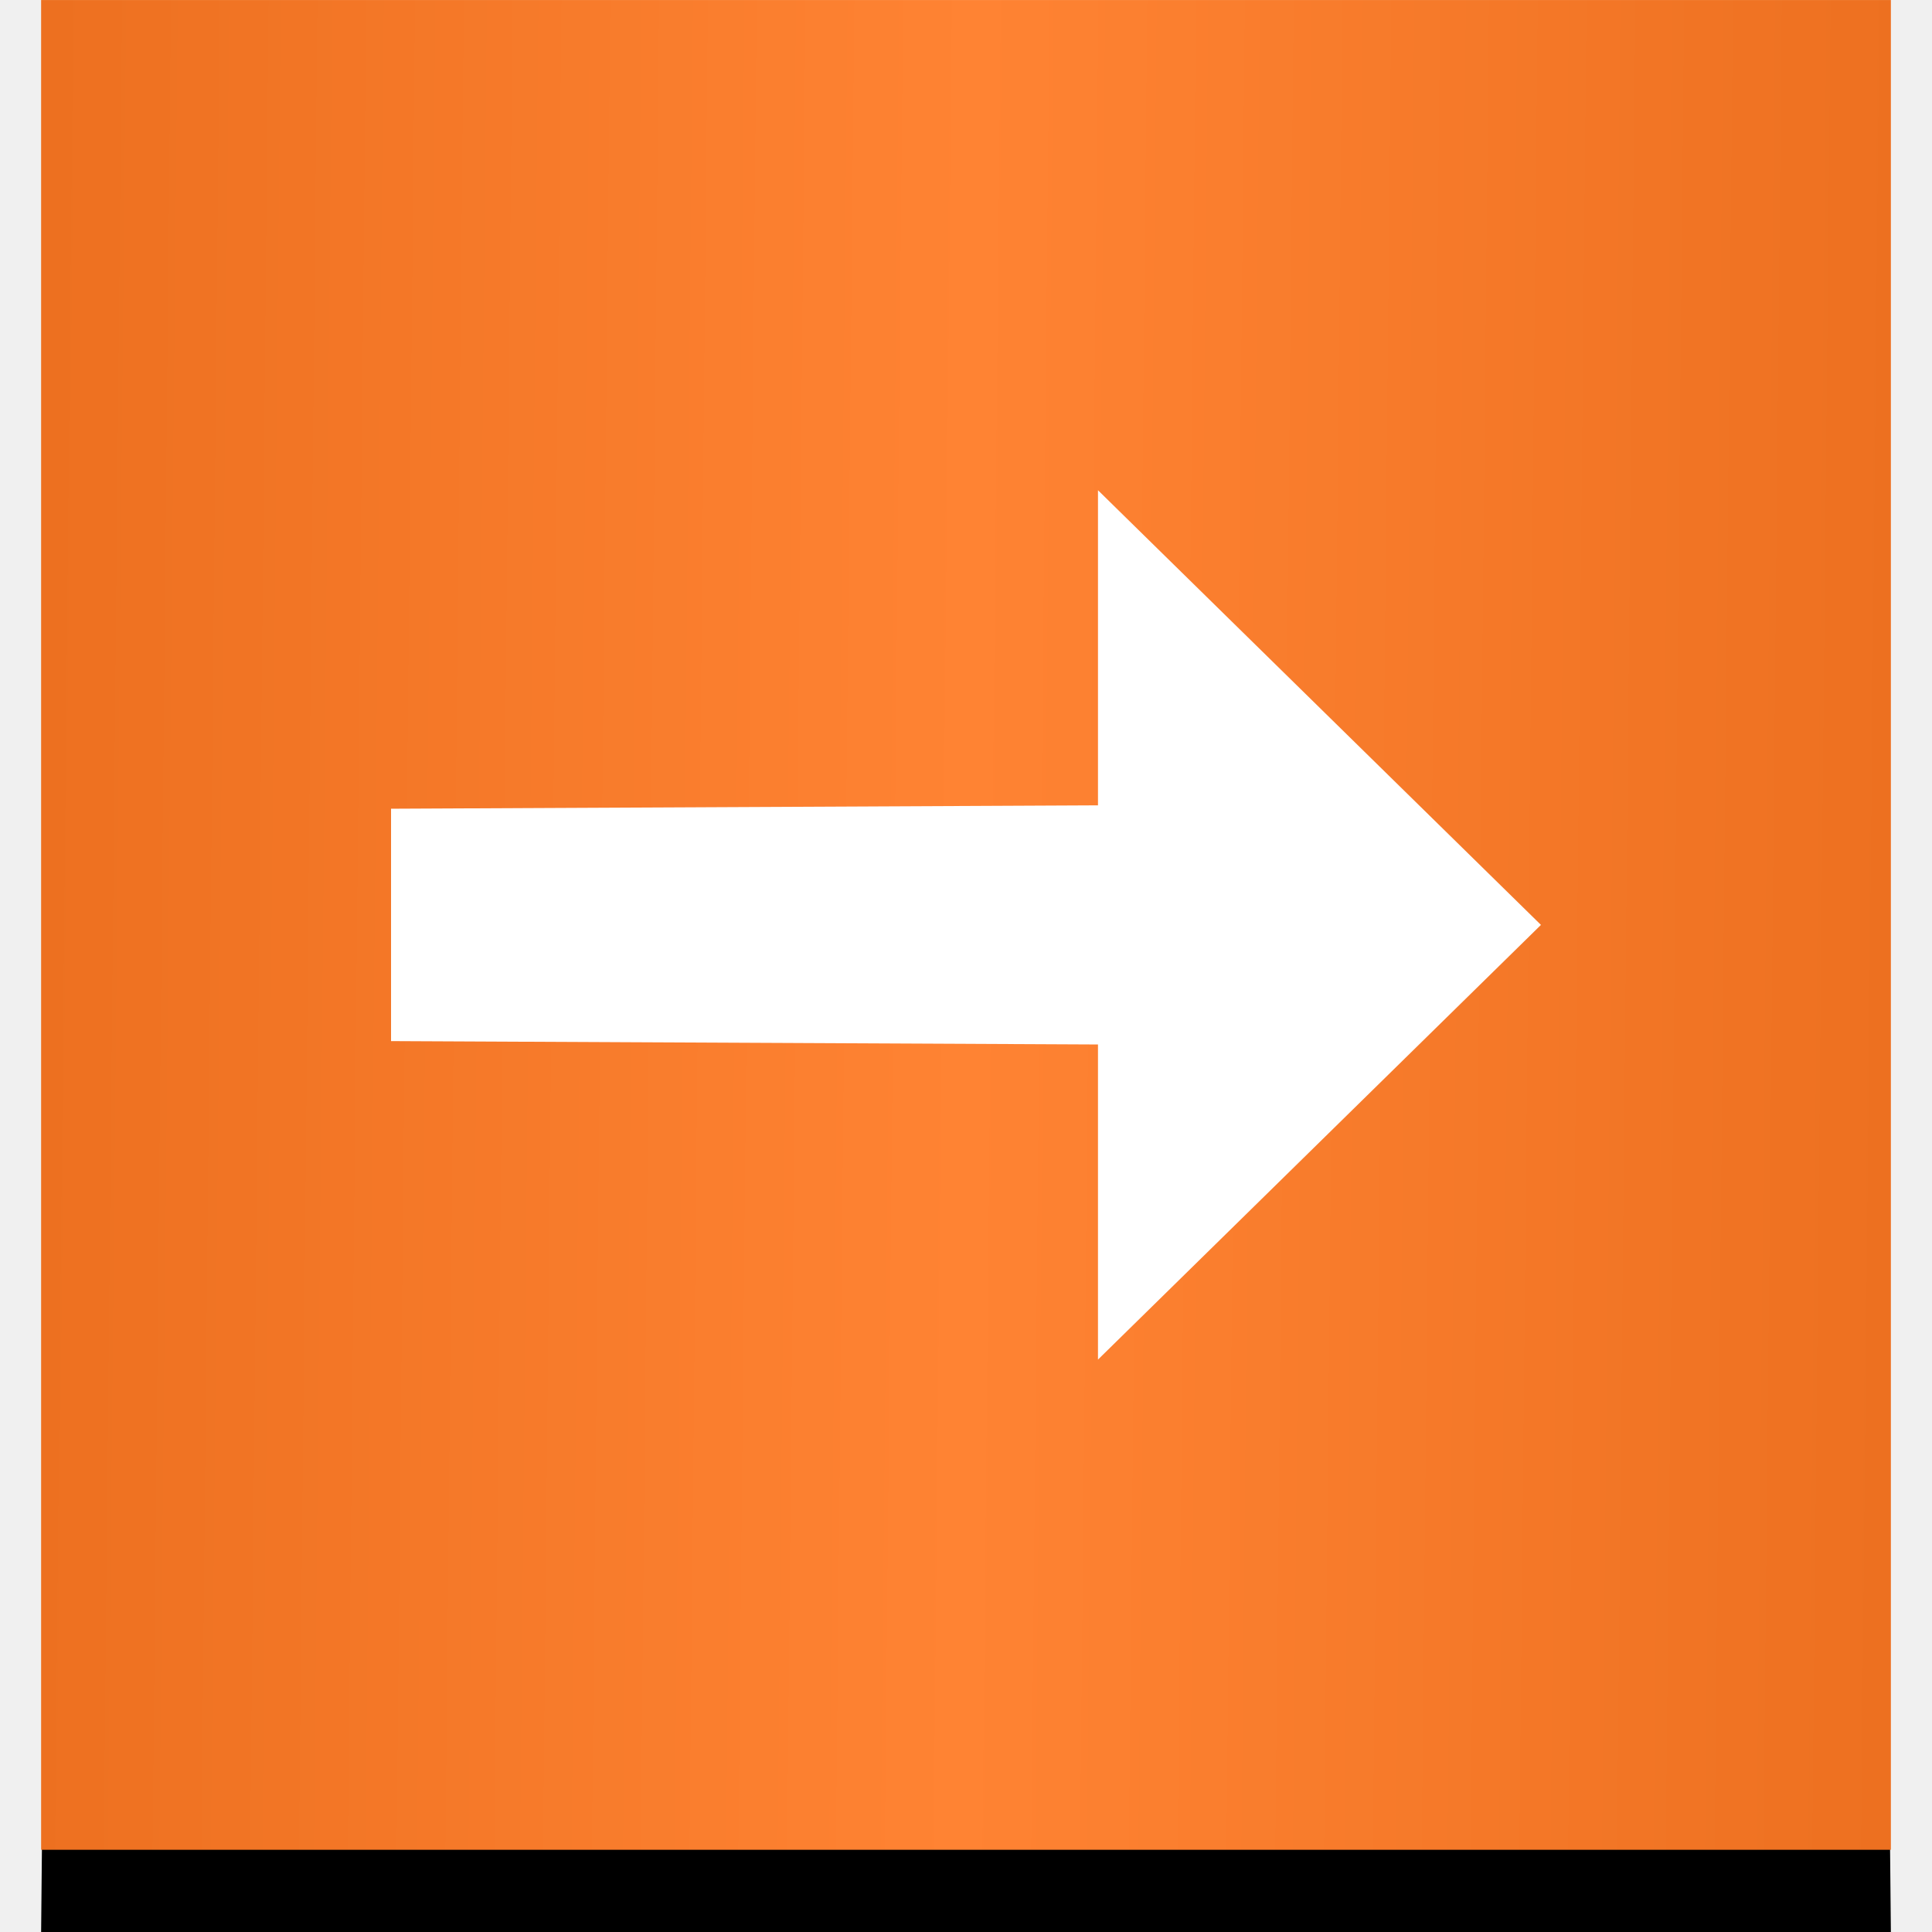
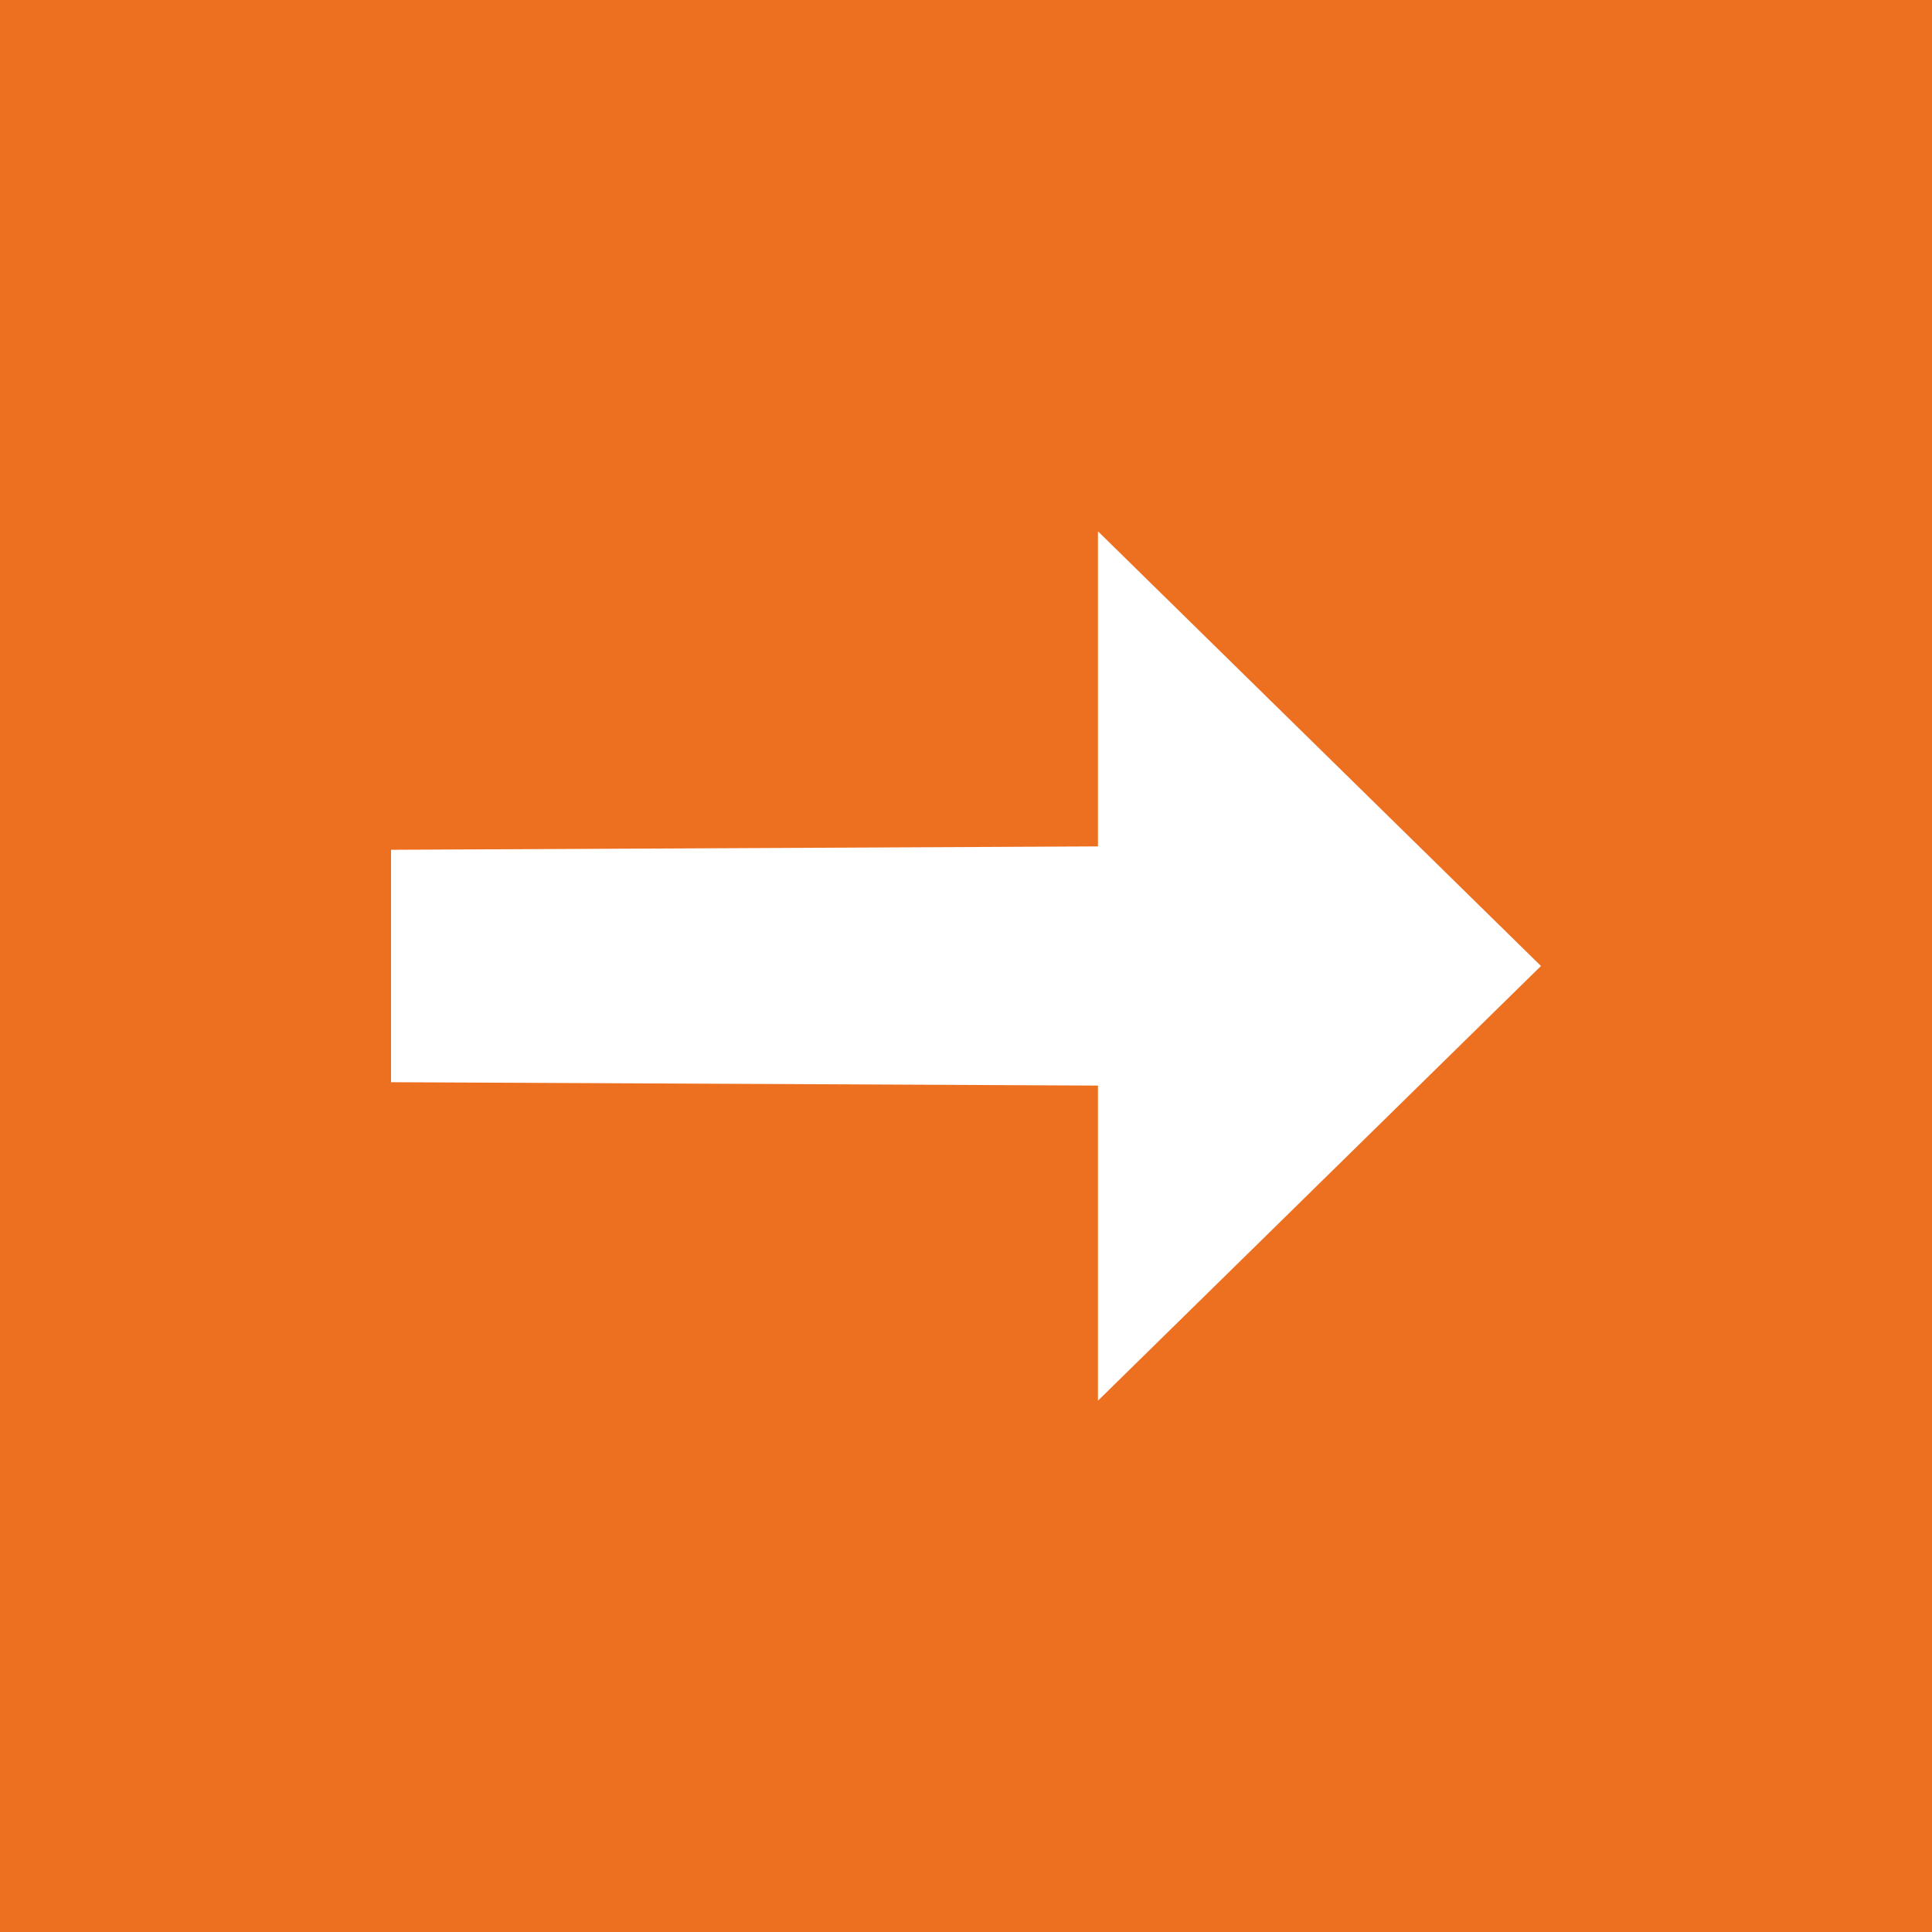
<svg xmlns="http://www.w3.org/2000/svg" xmlns:xlink="http://www.w3.org/1999/xlink" width="20" height="20" id="svg3499" version="1.1">
  <defs id="defs3501">
    <linearGradient xlink:href="#linearGradient4342" id="linearGradient4604" gradientUnits="userSpaceOnUse" x1="-1261.201" y1="676.297" x2="-1232.777" y2="676.049" />
    <linearGradient id="linearGradient4342">
      <stop style="stop-color:#ed7020;stop-opacity:1;" offset="0" id="stop4344" />
      <stop id="stop4350" offset="0.5" style="stop-color:#ff8333;stop-opacity:1;" />
      <stop style="stop-color:#ed7020;stop-opacity:1;" offset="1" id="stop4346" />
    </linearGradient>
    <linearGradient xlink:href="#linearGradient4342-1" id="linearGradient3891" gradientUnits="userSpaceOnUse" gradientTransform="matrix(1.005025,0,0,1.005025,70.11719,-65.63098)" x1="-921.019" y1="288.314" x2="-1320.083" y2="284.338" />
    <linearGradient id="linearGradient4342-1">
      <stop style="stop-color:#ed7020;stop-opacity:1;" offset="0" id="stop4344-7" />
      <stop id="stop4350-4" offset="0.5" style="stop-color:#ff8333;stop-opacity:1;" />
      <stop style="stop-color:#ed7020;stop-opacity:1;" offset="1" id="stop4346-0" />
    </linearGradient>
+     <linearGradient xlink:href="#linearGradient3886" id="linearGradient6987" gradientUnits="userSpaceOnUse" gradientTransform="matrix(1.005025,0,0,1.005025,70.11719,-65.63098)" x1="-921.019" y1="288.314" x2="-1320.083" y2="284.338" spreadMethod="pad" />
+     <linearGradient id="linearGradient3886">
+       <stop id="stop3888" offset="0" style="stop-color:#008ac2;stop-opacity:1;" />
+       <stop style="stop-color:#009cdc;stop-opacity:1;" offset="0.5" id="stop3890" />
+       <stop id="stop3892" offset="1" style="stop-color:#008ac2;stop-opacity:1;" />
+     </linearGradient>
+     <linearGradient xlink:href="#linearGradient3886" id="linearGradient3774" gradientUnits="userSpaceOnUse" gradientTransform="matrix(1.005025,0,0,1.005025,70.11719,-65.63098)" spreadMethod="pad" x1="-921.019" y1="288.314" x2="-1320.083" y2="284.338" />
  </defs>
  <g id="layer1" transform="translate(0,-1032.362)">
-     <g id="g3885" transform="matrix(0.04787143,0,0,0.04787143,60.55509,1032.586)">
-       <g id="g3958">
-         <path style="fill:#000000;fill-opacity:1;stroke:none" d="m -1254.06,205.114 396,0 2,208 -400,0 z" id="rect3943" />
-         <rect style="fill:url(#linearGradient3891);fill-opacity:1;stroke:none" id="rect3933" width="400" height="400" x="-1256.06" y="-4.671" />
-       </g>
-       <path style="fill:#ffffff;fill-opacity:1;stroke:none" d="m -1027.52,101.332 0,68.14 -152.87,0.731 0,50.251 152.87,0.731 0,68.14 95.79,-93.997 z" id="path3950" />
-     </g>
+     <rect style="fill:#ed7020;fill-opacity:1;stroke:none" id="rect3933-0" width="20" height="20" x="0" y="1032.362" />
+     <path id="path3950-9" d="m 11.366,1037.862 0,3.262 -7.318,0.035 0,2.406 7.318,0.035 0,3.262 4.586,-4.5 z" style="fill:#ffffff;fill-opacity:1;stroke:none" />
  </g>
</svg>
